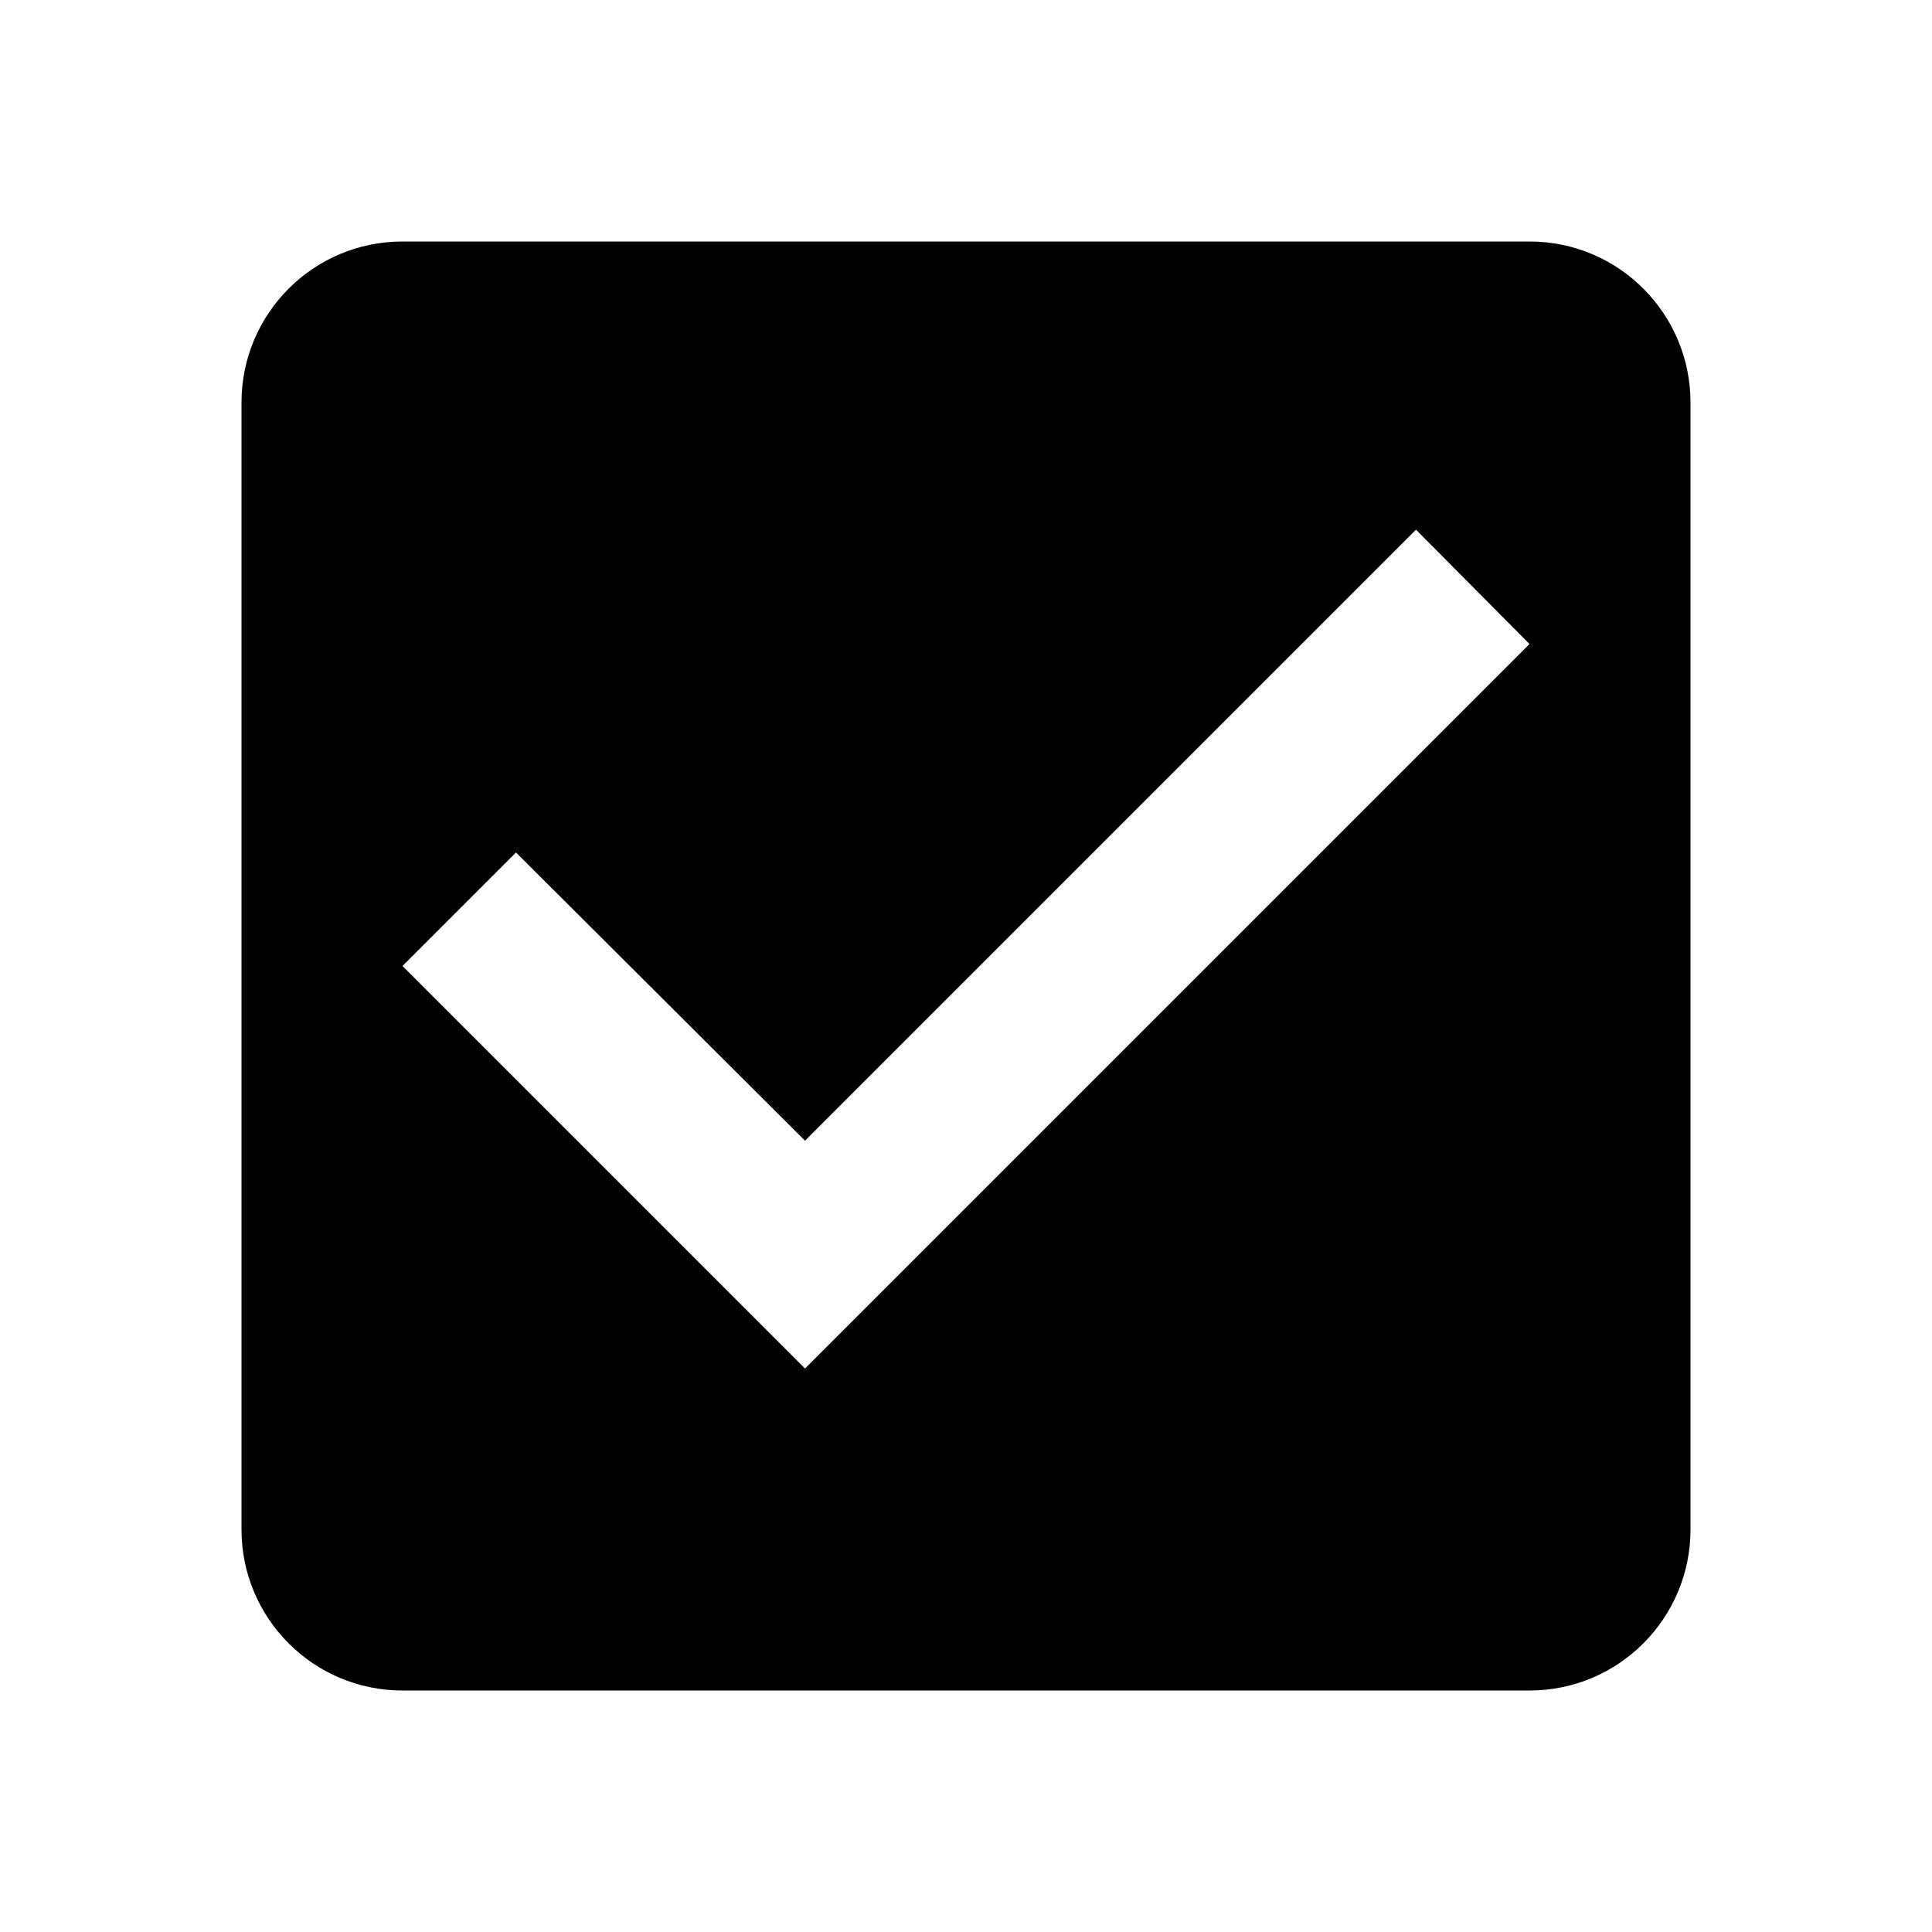
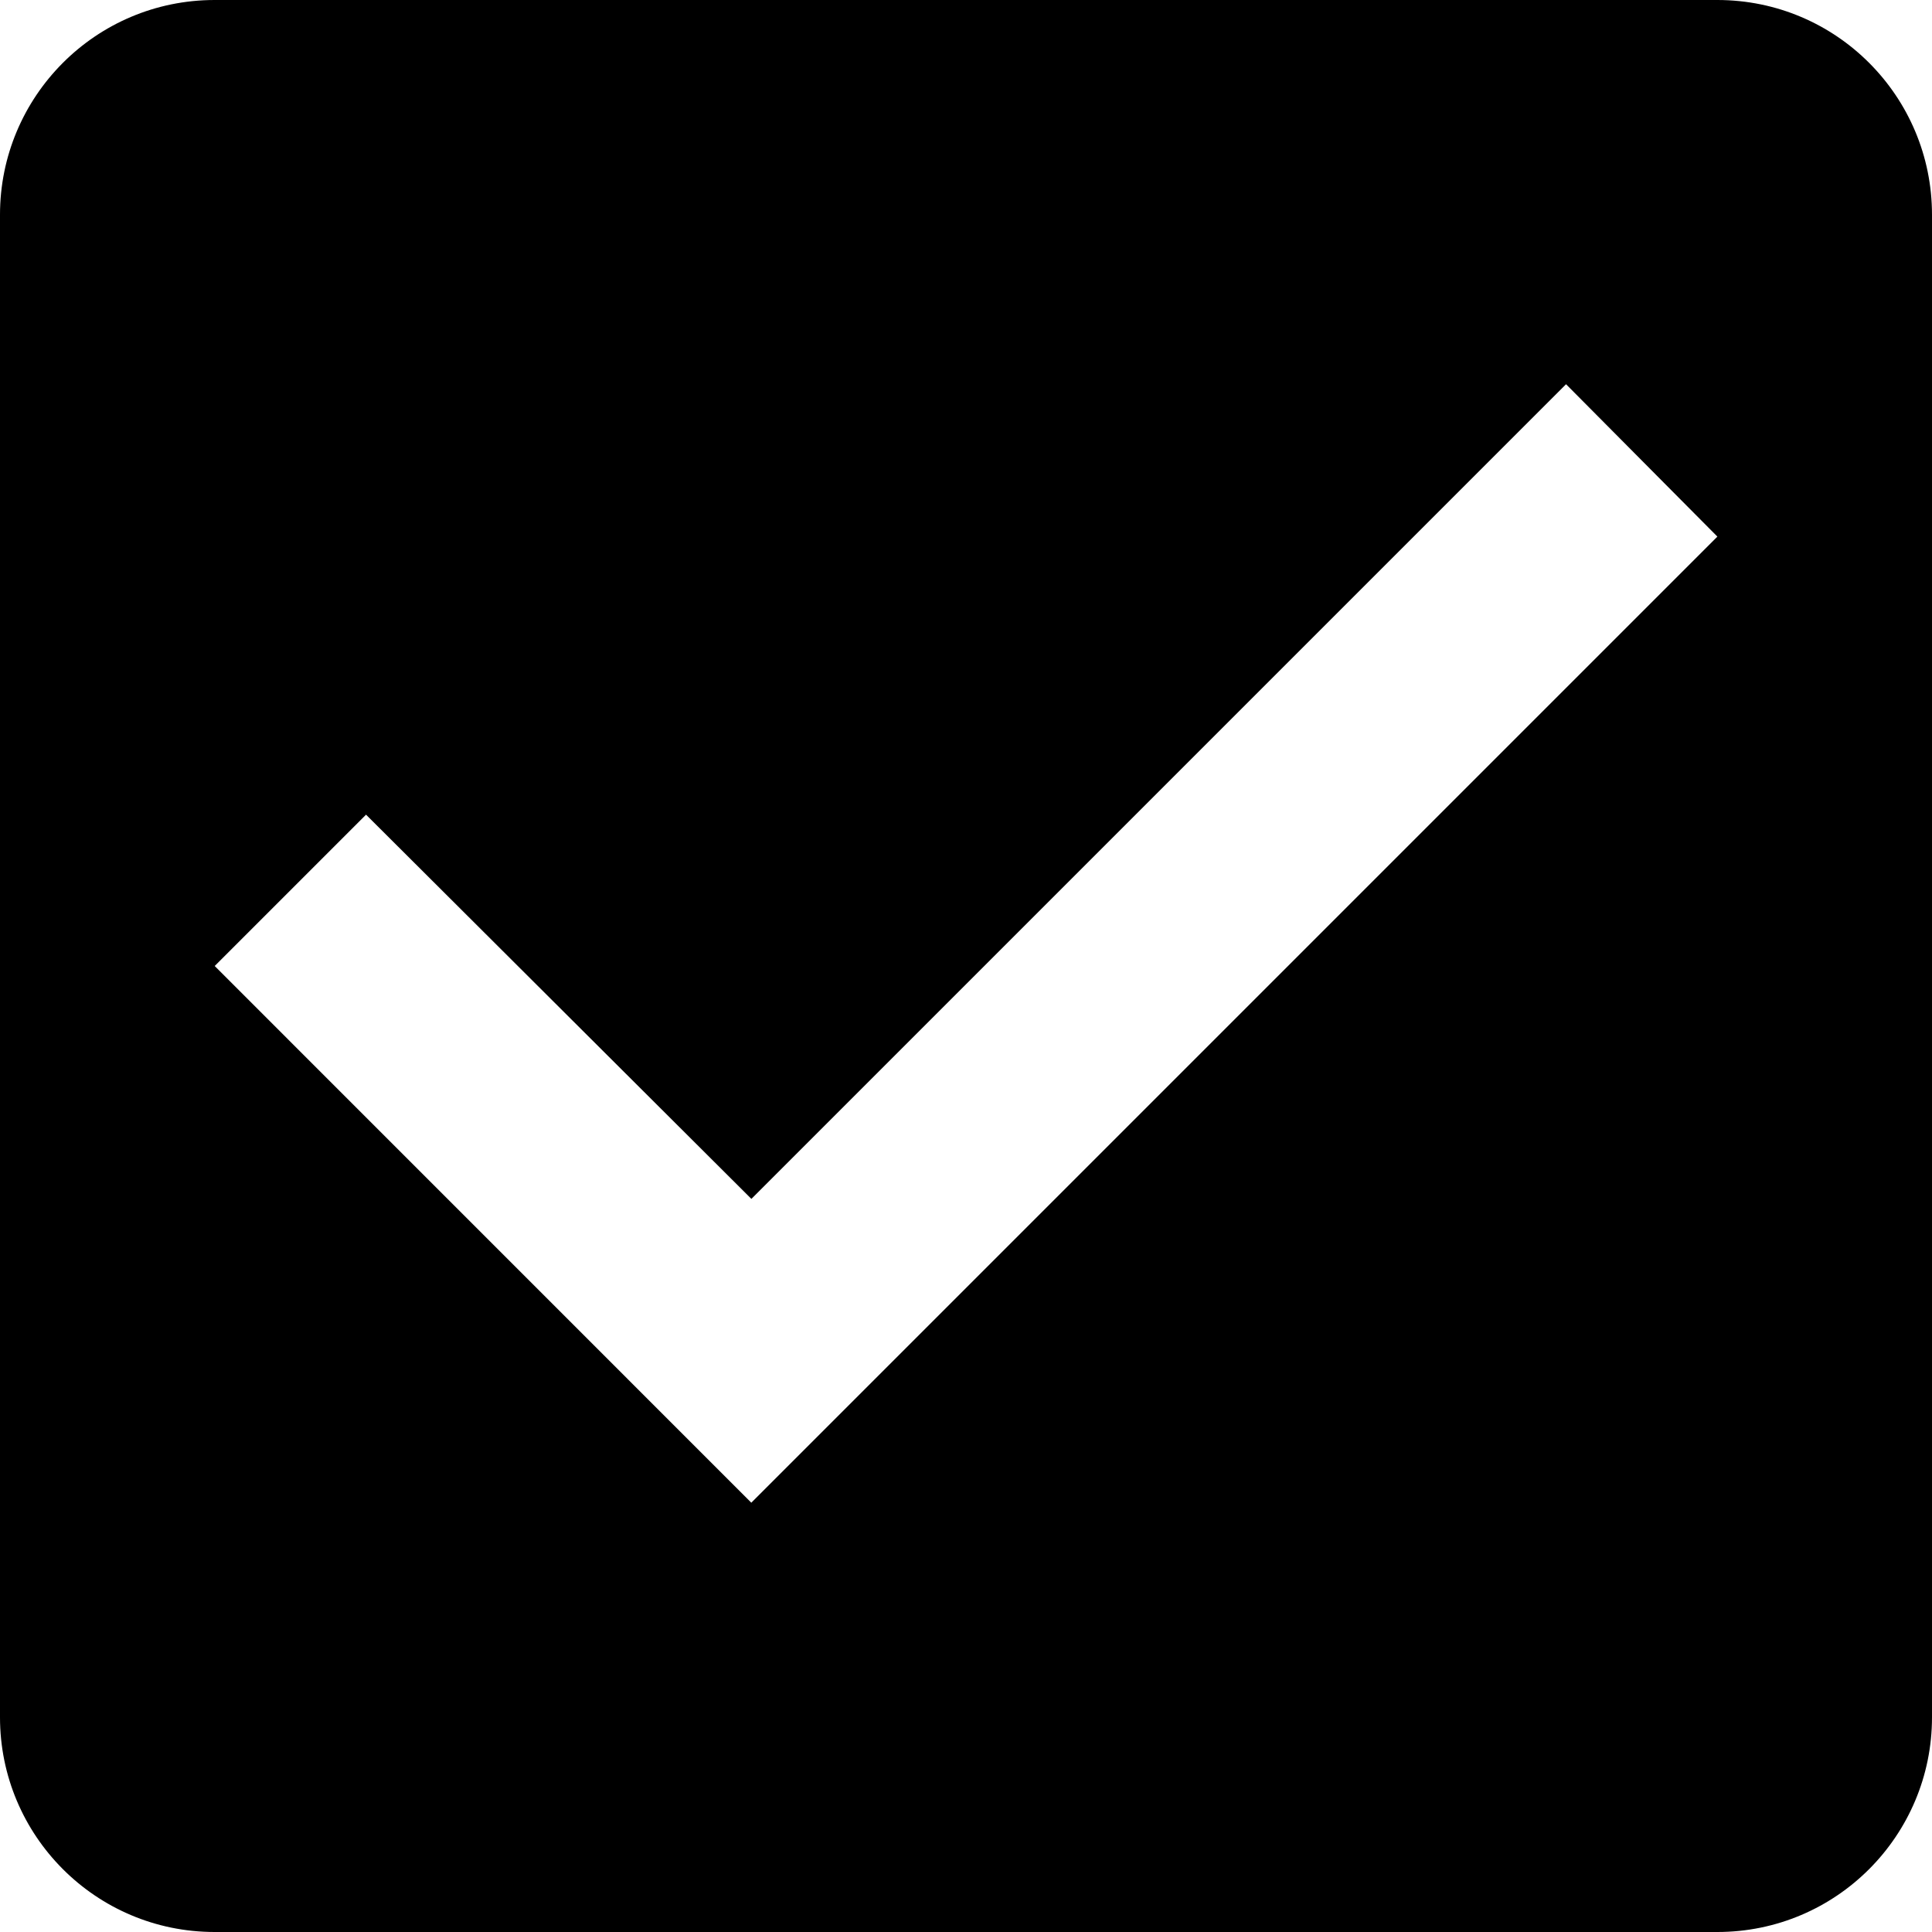
<svg xmlns="http://www.w3.org/2000/svg" width="24" height="24" viewBox="0 0 24 24">
-   <path d="M19 3H5c-1.11 0-2 .9-2 2v14c0 1.1.89 2 2 2h14c1.11 0 2-.9 2-2V5c0-1.1-.89-2-2-2zm-9 14l-5-5 1.41-1.41L10 14.17l7.59-7.59L19 8l-9 9z" />
+   <path d="M 21.333,0 H 2.667 C 1.187,0 0,1.2 0,2.667 V 21.333 C 0,22.8 1.187,24 2.667,24 H 21.333 C 22.813,24 24,22.8 24,21.333 V 2.667 C 24,1.2 22.813,0 21.333,0 Z M 9.333,18.667 2.667,12 l 1.88,-1.88 4.787,4.773 10.12,-10.12 1.88,1.893 z" id="path2" style="stroke-width:1.333" />
</svg>
